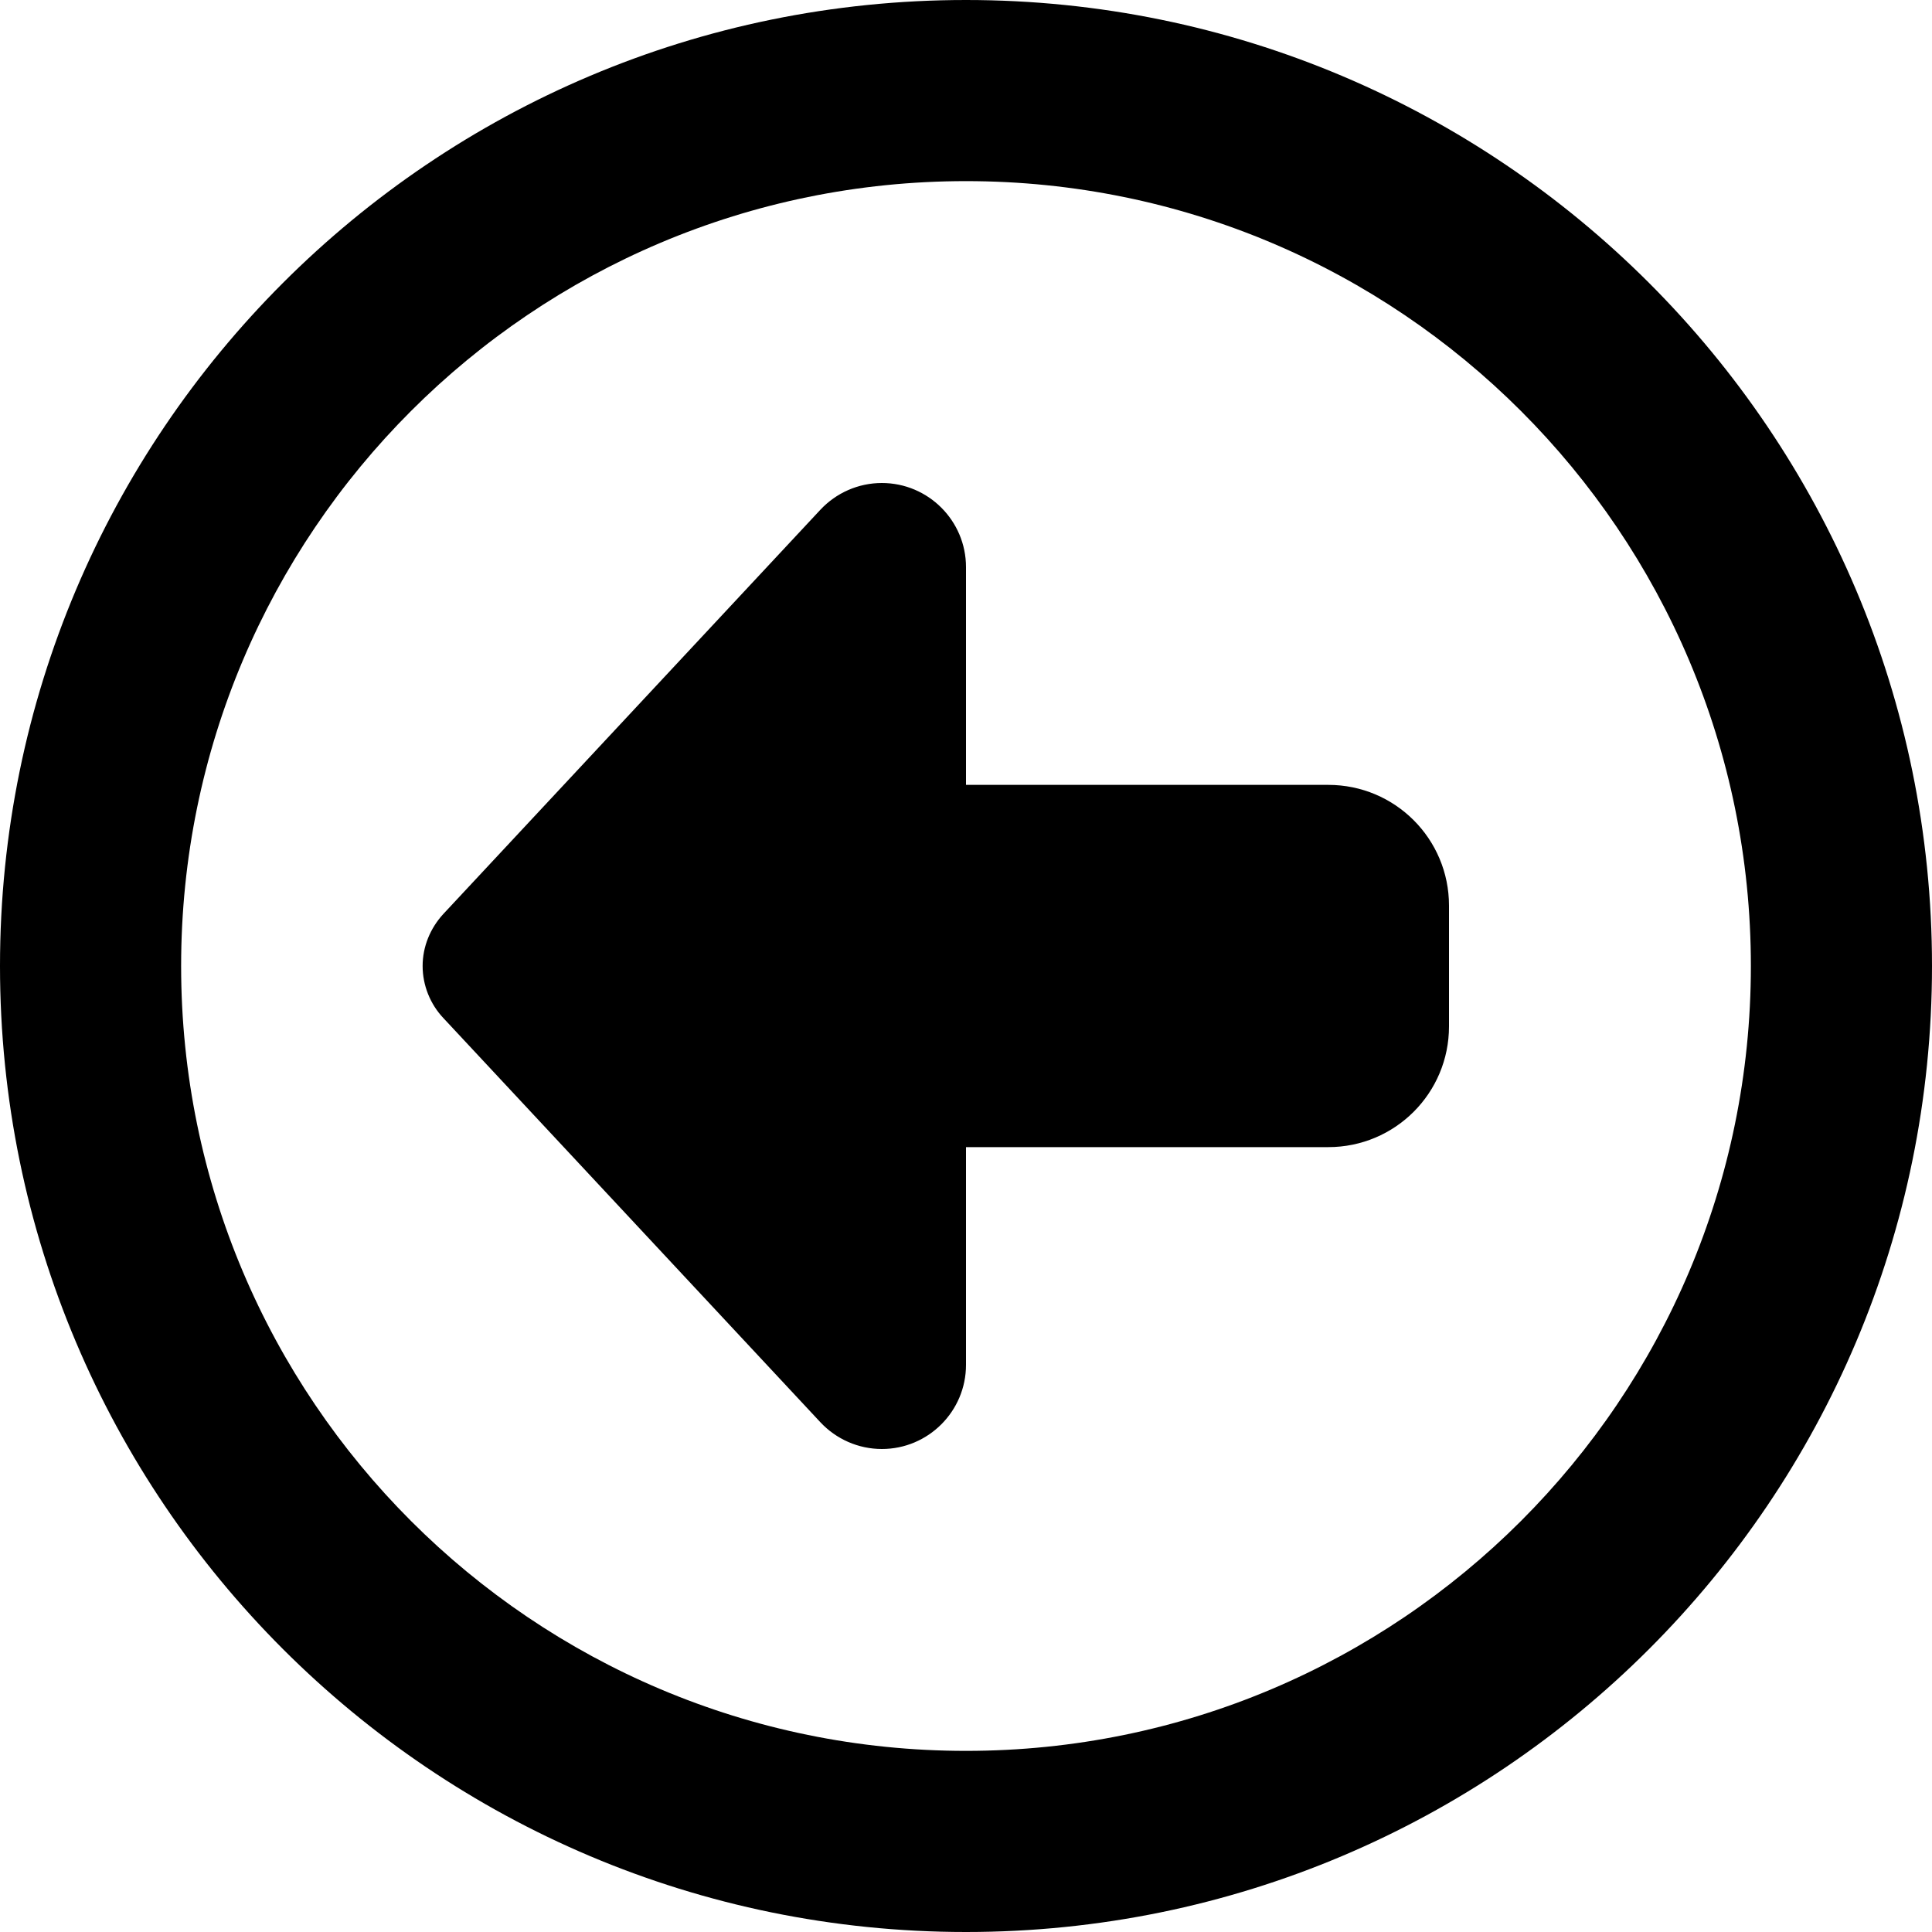
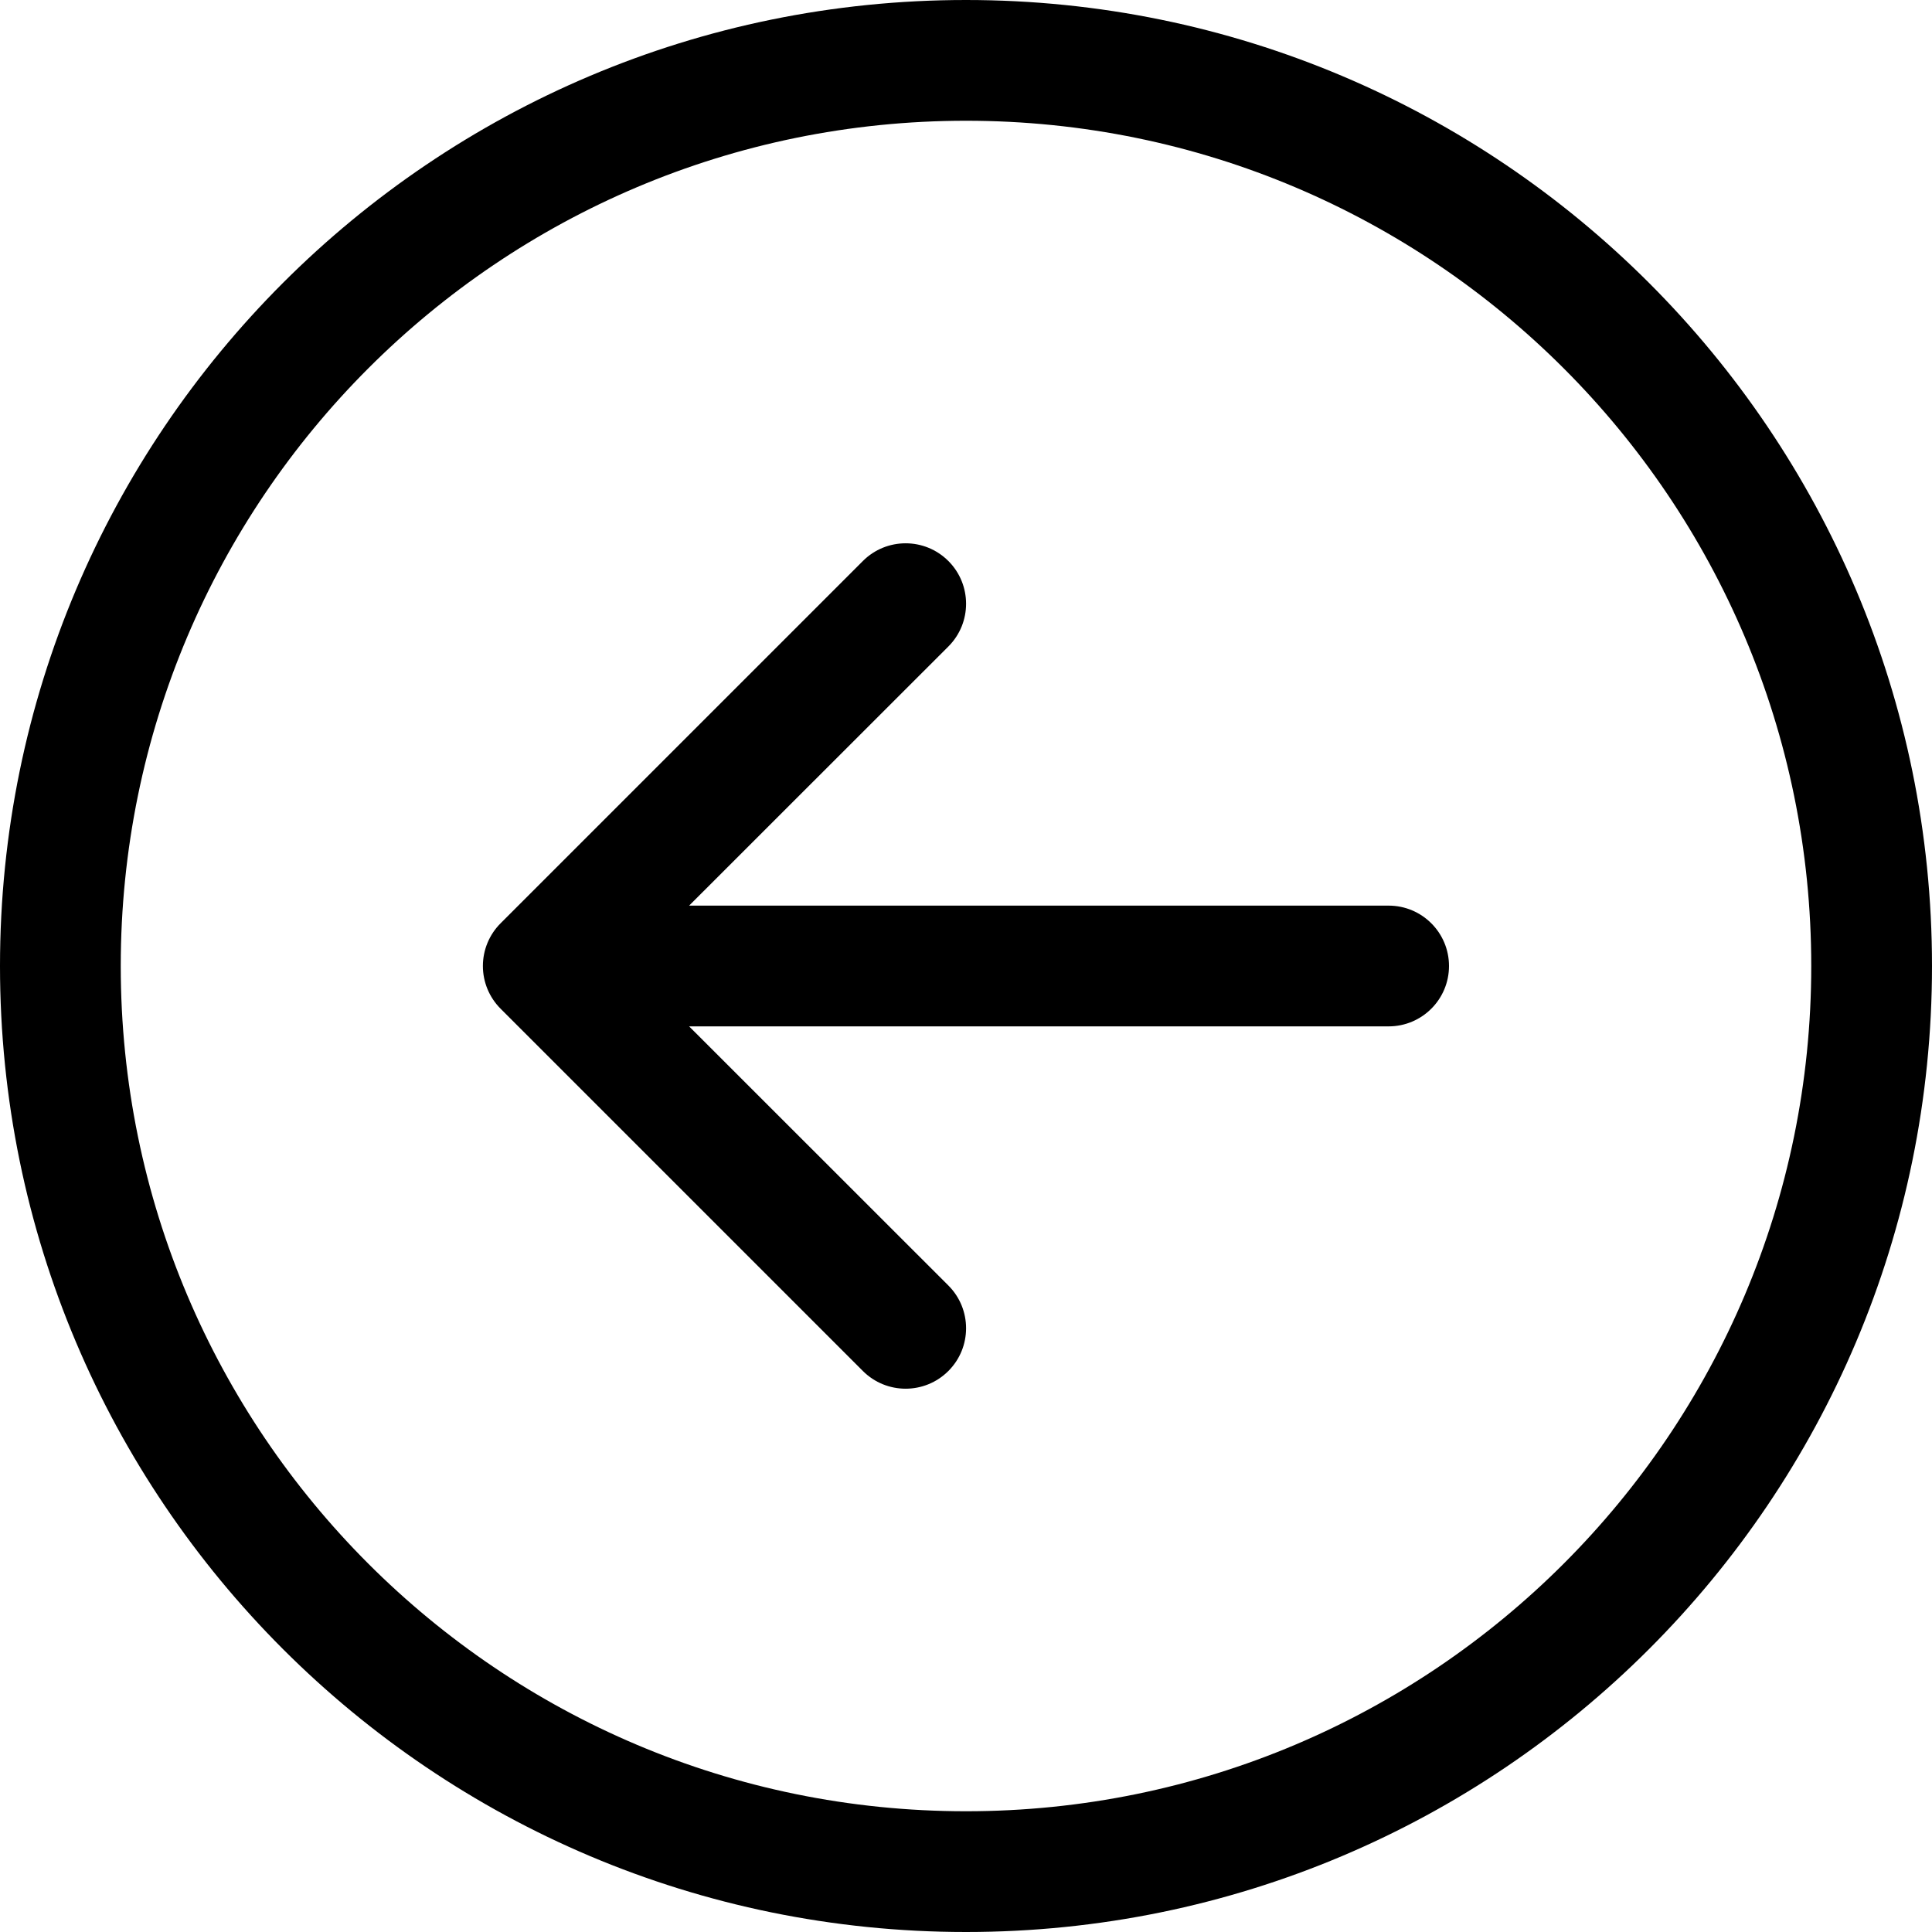
- <svg xmlns="http://www.w3.org/2000/svg" height="1em" viewBox="0 0 512 512">
-   <path d="M48 256a208 208 0 1 1 416 0A208 208 0 1 1 48 256zm464 0A256 256 0 1 0 0 256a256 256 0 1 0 512 0zM217.4 376.9c4.2 4.5 10.1 7.1 16.3 7.1c12.3 0 22.3-10 22.3-22.3V304h96c17.7 0 32-14.3 32-32V240c0-17.7-14.3-32-32-32H256V150.3c0-12.3-10-22.3-22.3-22.3c-6.2 0-12.1 2.6-16.3 7.1L117.5 242.2c-3.5 3.8-5.5 8.7-5.5 13.8s2 10.1 5.5 13.8l99.9 107.1z" />
+ <svg xmlns="http://www.w3.org/2000/svg" width="16" height="16" fill="currentColor" class="bi bi-arrow-left-circle" viewBox="0 0 16 16">
+   <path fill-rule="evenodd" d="M1 8a7 7 0 1 0 14 0A7 7 0 0 0 1 8zm15 0A8 8 0 1 1 0 8a8 8 0 0 1 16 0zm-4.5-.5a.5.5 0 0 1 0 1H5.707l2.147 2.146a.5.5 0 0 1-.708.708l-3-3a.5.5 0 0 1 0-.708l3-3a.5.5 0 1 1 .708.708L5.707 7.5H11.5z" />
</svg>
